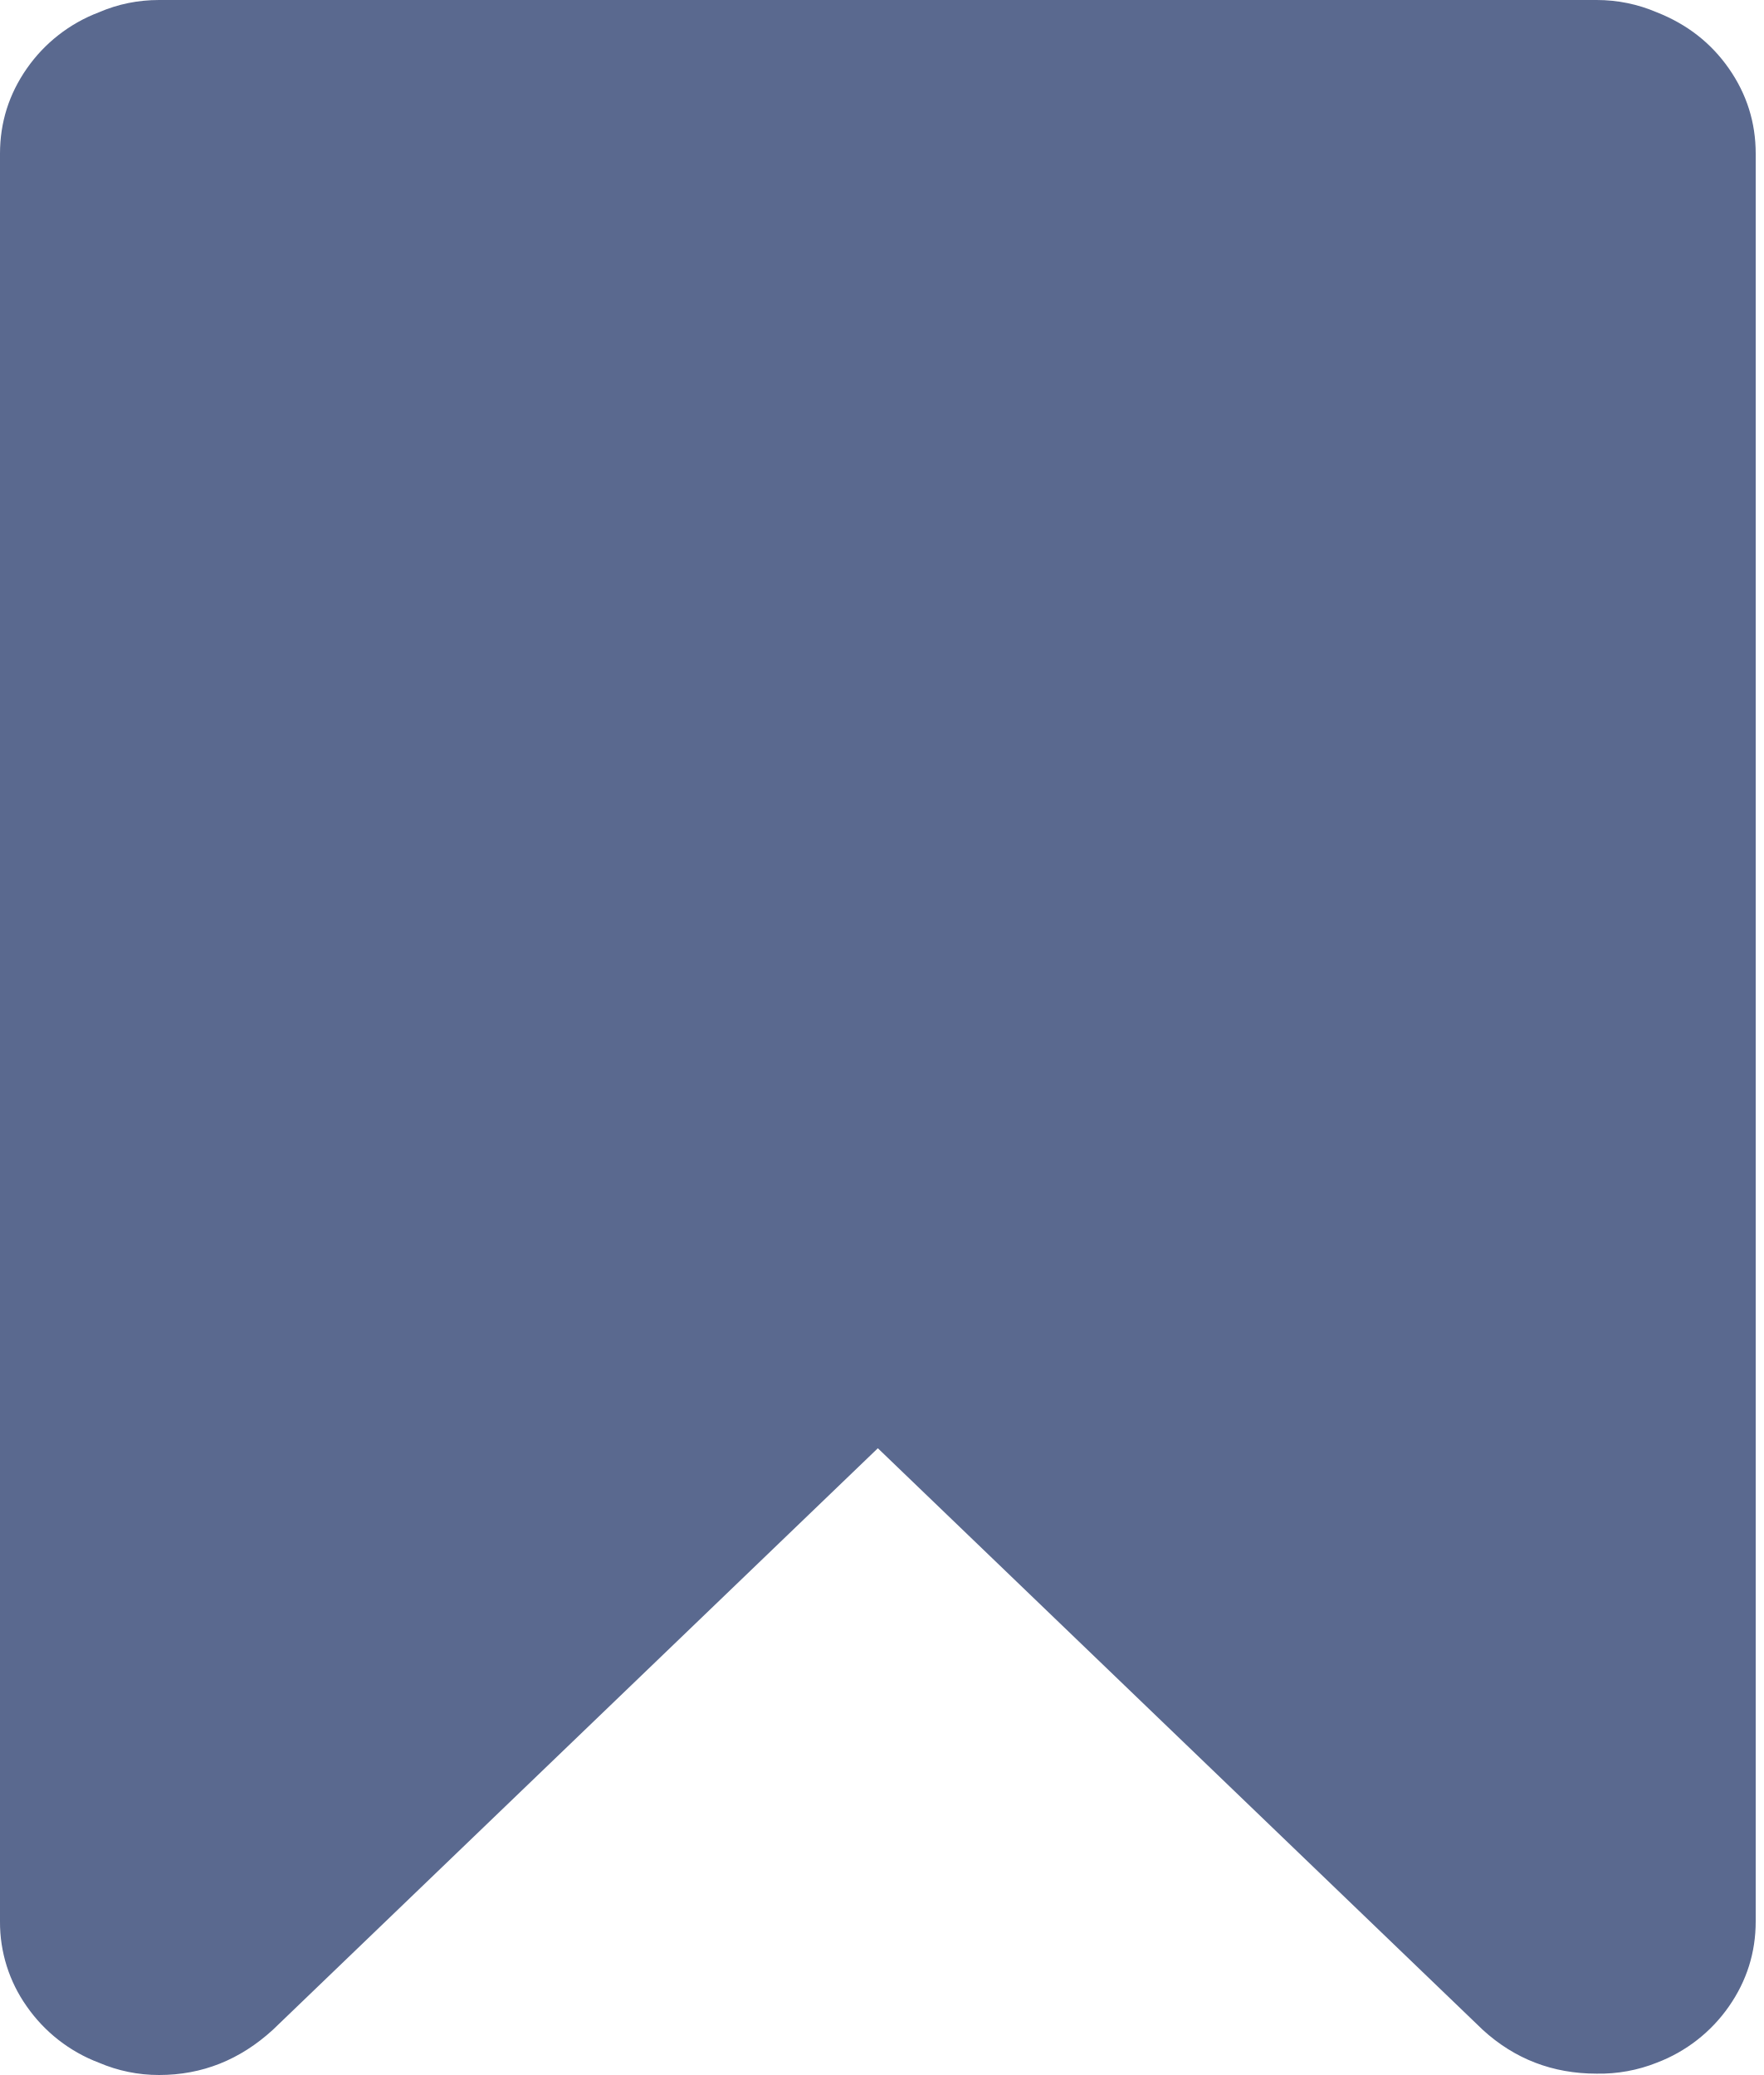
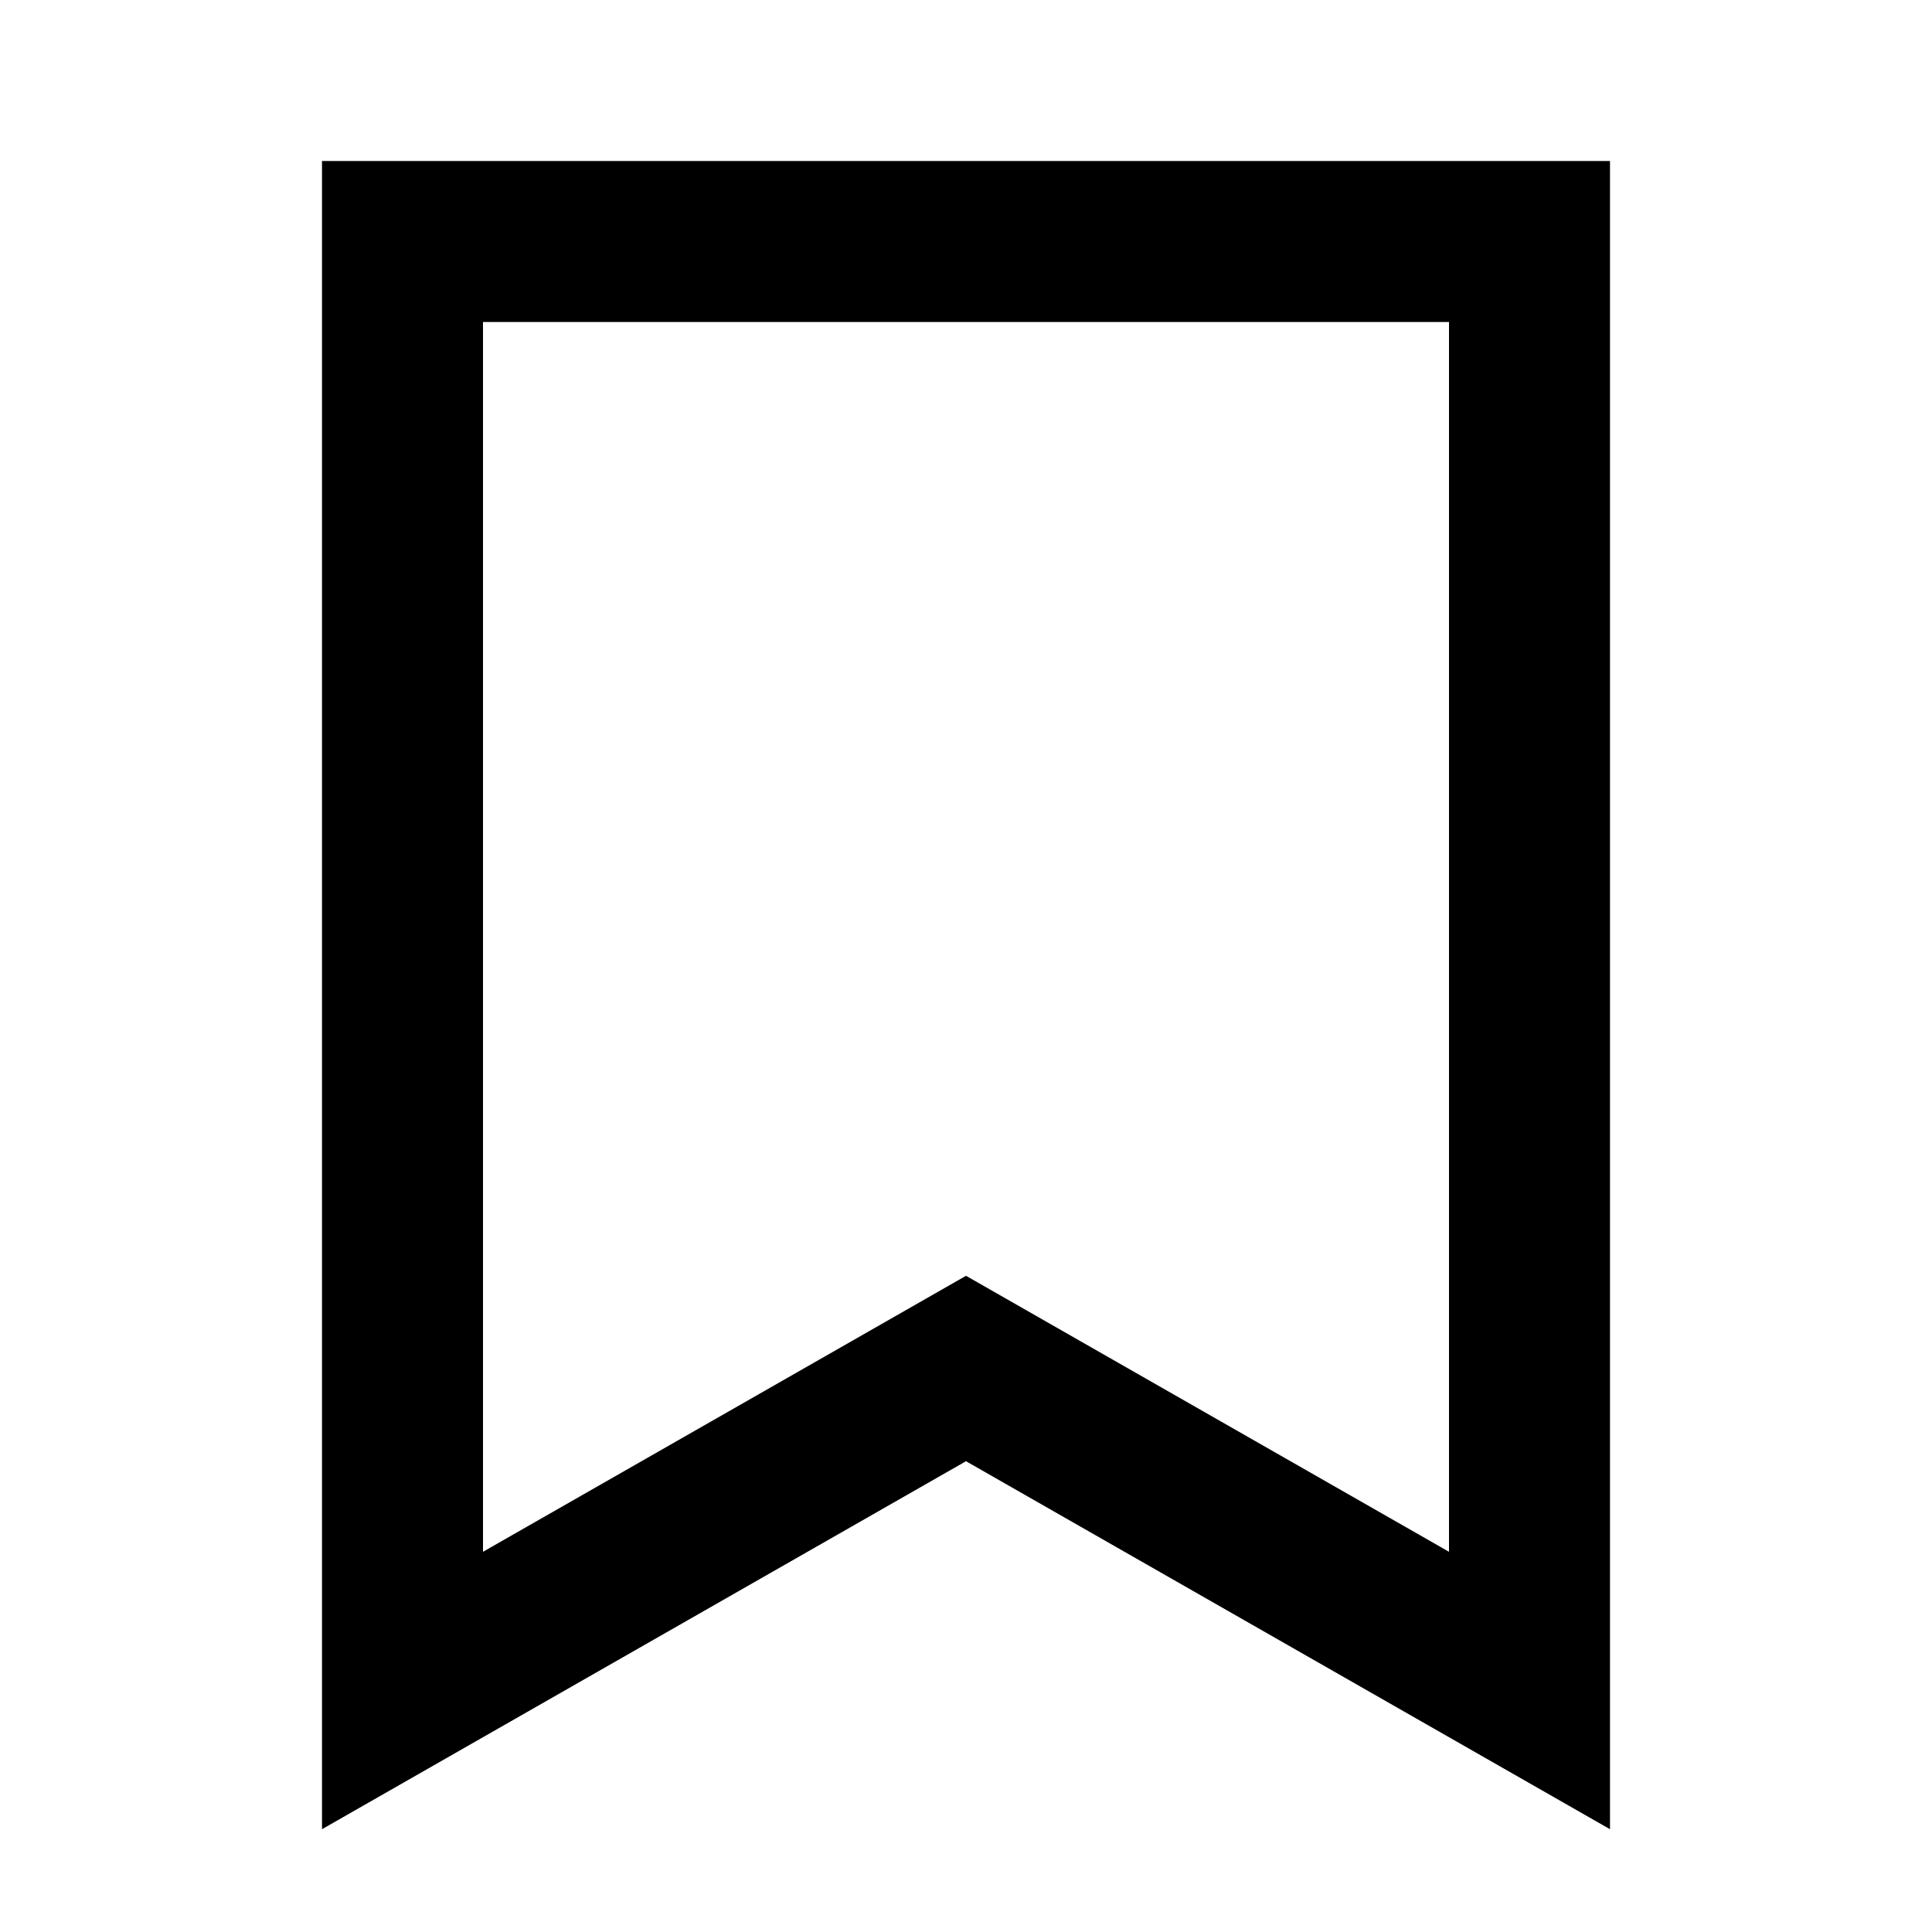
- <svg xmlns="http://www.w3.org/2000/svg" width="17" height="20">
-   <path d="M15.387 0c.202 0 .396.04.581.119.291.115.522.295.694.542.172.247.258.52.258.82v17.038c0 .3-.086.573-.258.82a1.49 1.49 0 0 1-.694.542 1.49 1.49 0 0 1-.581.106c-.423 0-.79-.141-1.098-.423L8.46 13.959l-5.83 5.605c-.317.29-.682.436-1.097.436-.202 0-.396-.04-.581-.119a1.49 1.49 0 0 1-.694-.542A1.402 1.402 0 0 1 0 18.52V1.481c0-.3.086-.573.258-.82A1.49 1.49 0 0 1 .952.119C1.137.039 1.33 0 1.533 0h13.854Z" fill="#5A698F" />
+ <svg xmlns="http://www.w3.org/2000/svg" width="24" height="24" viewBox="0 0 24 24" fill="none">
+   <path d="M19 21V3H5V21L12 17L19 21Z" stroke="currentColor" stroke-width="2" stroke-linecap="round" />
</svg>
